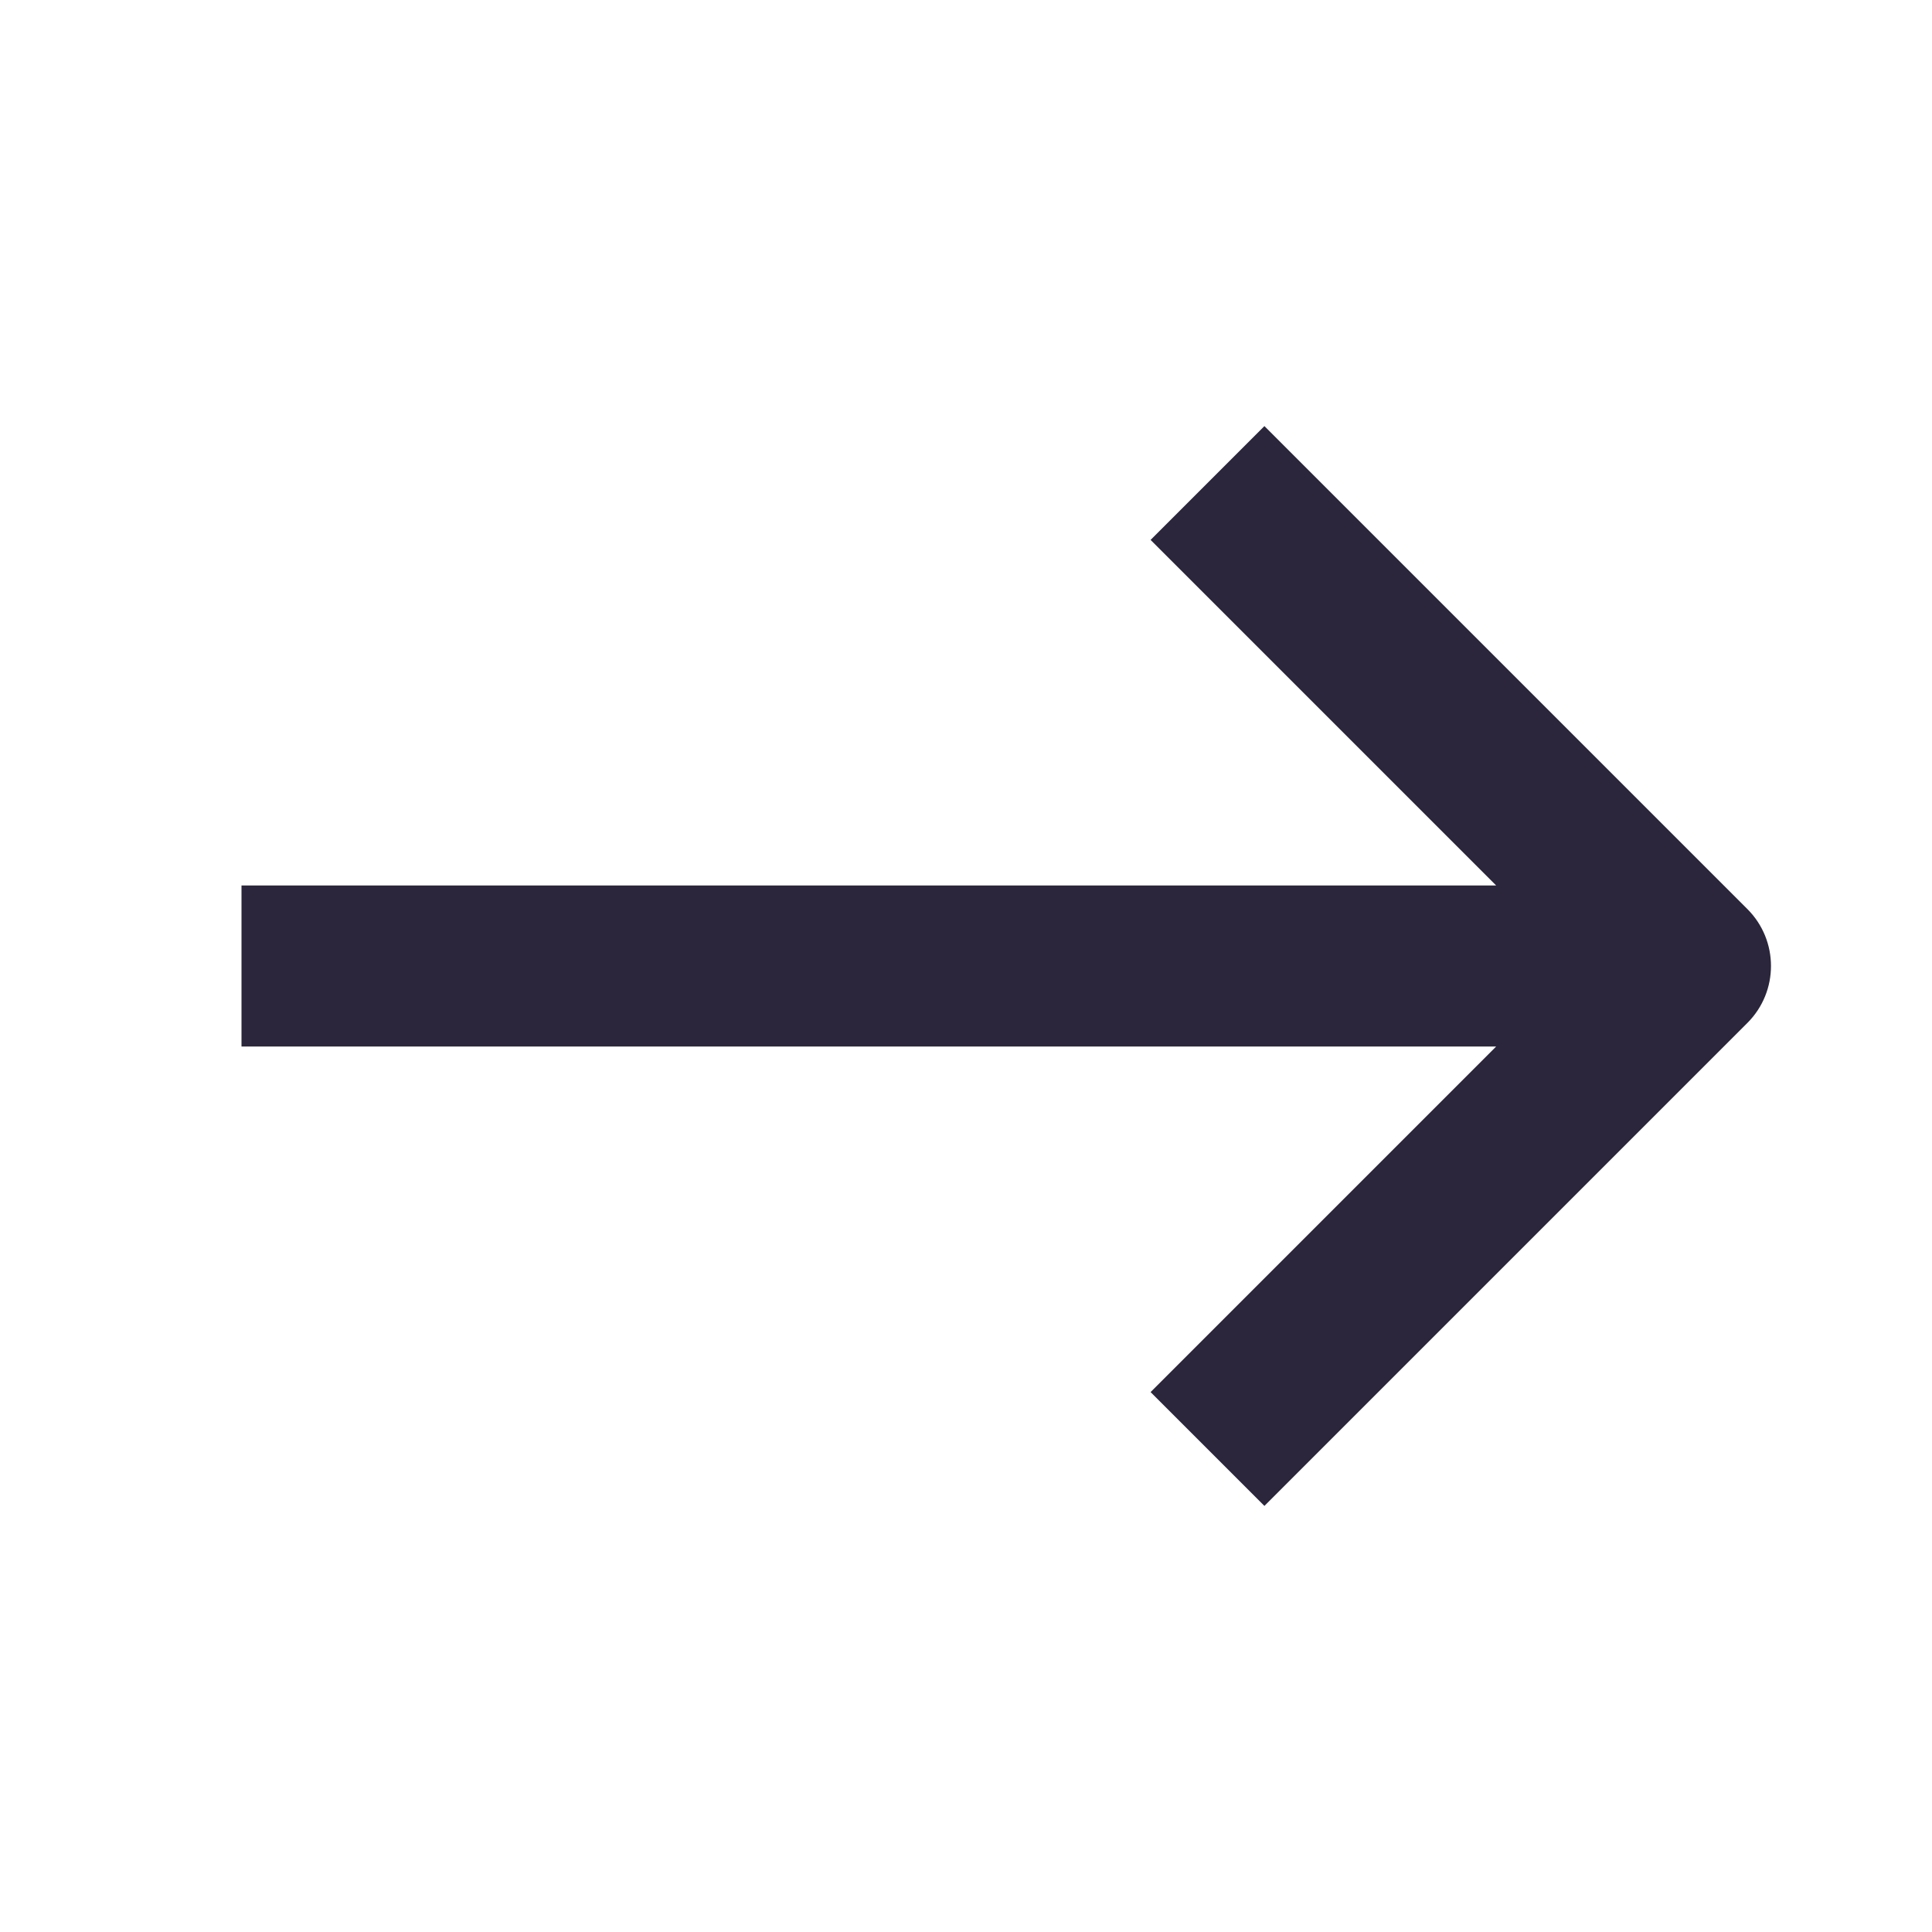
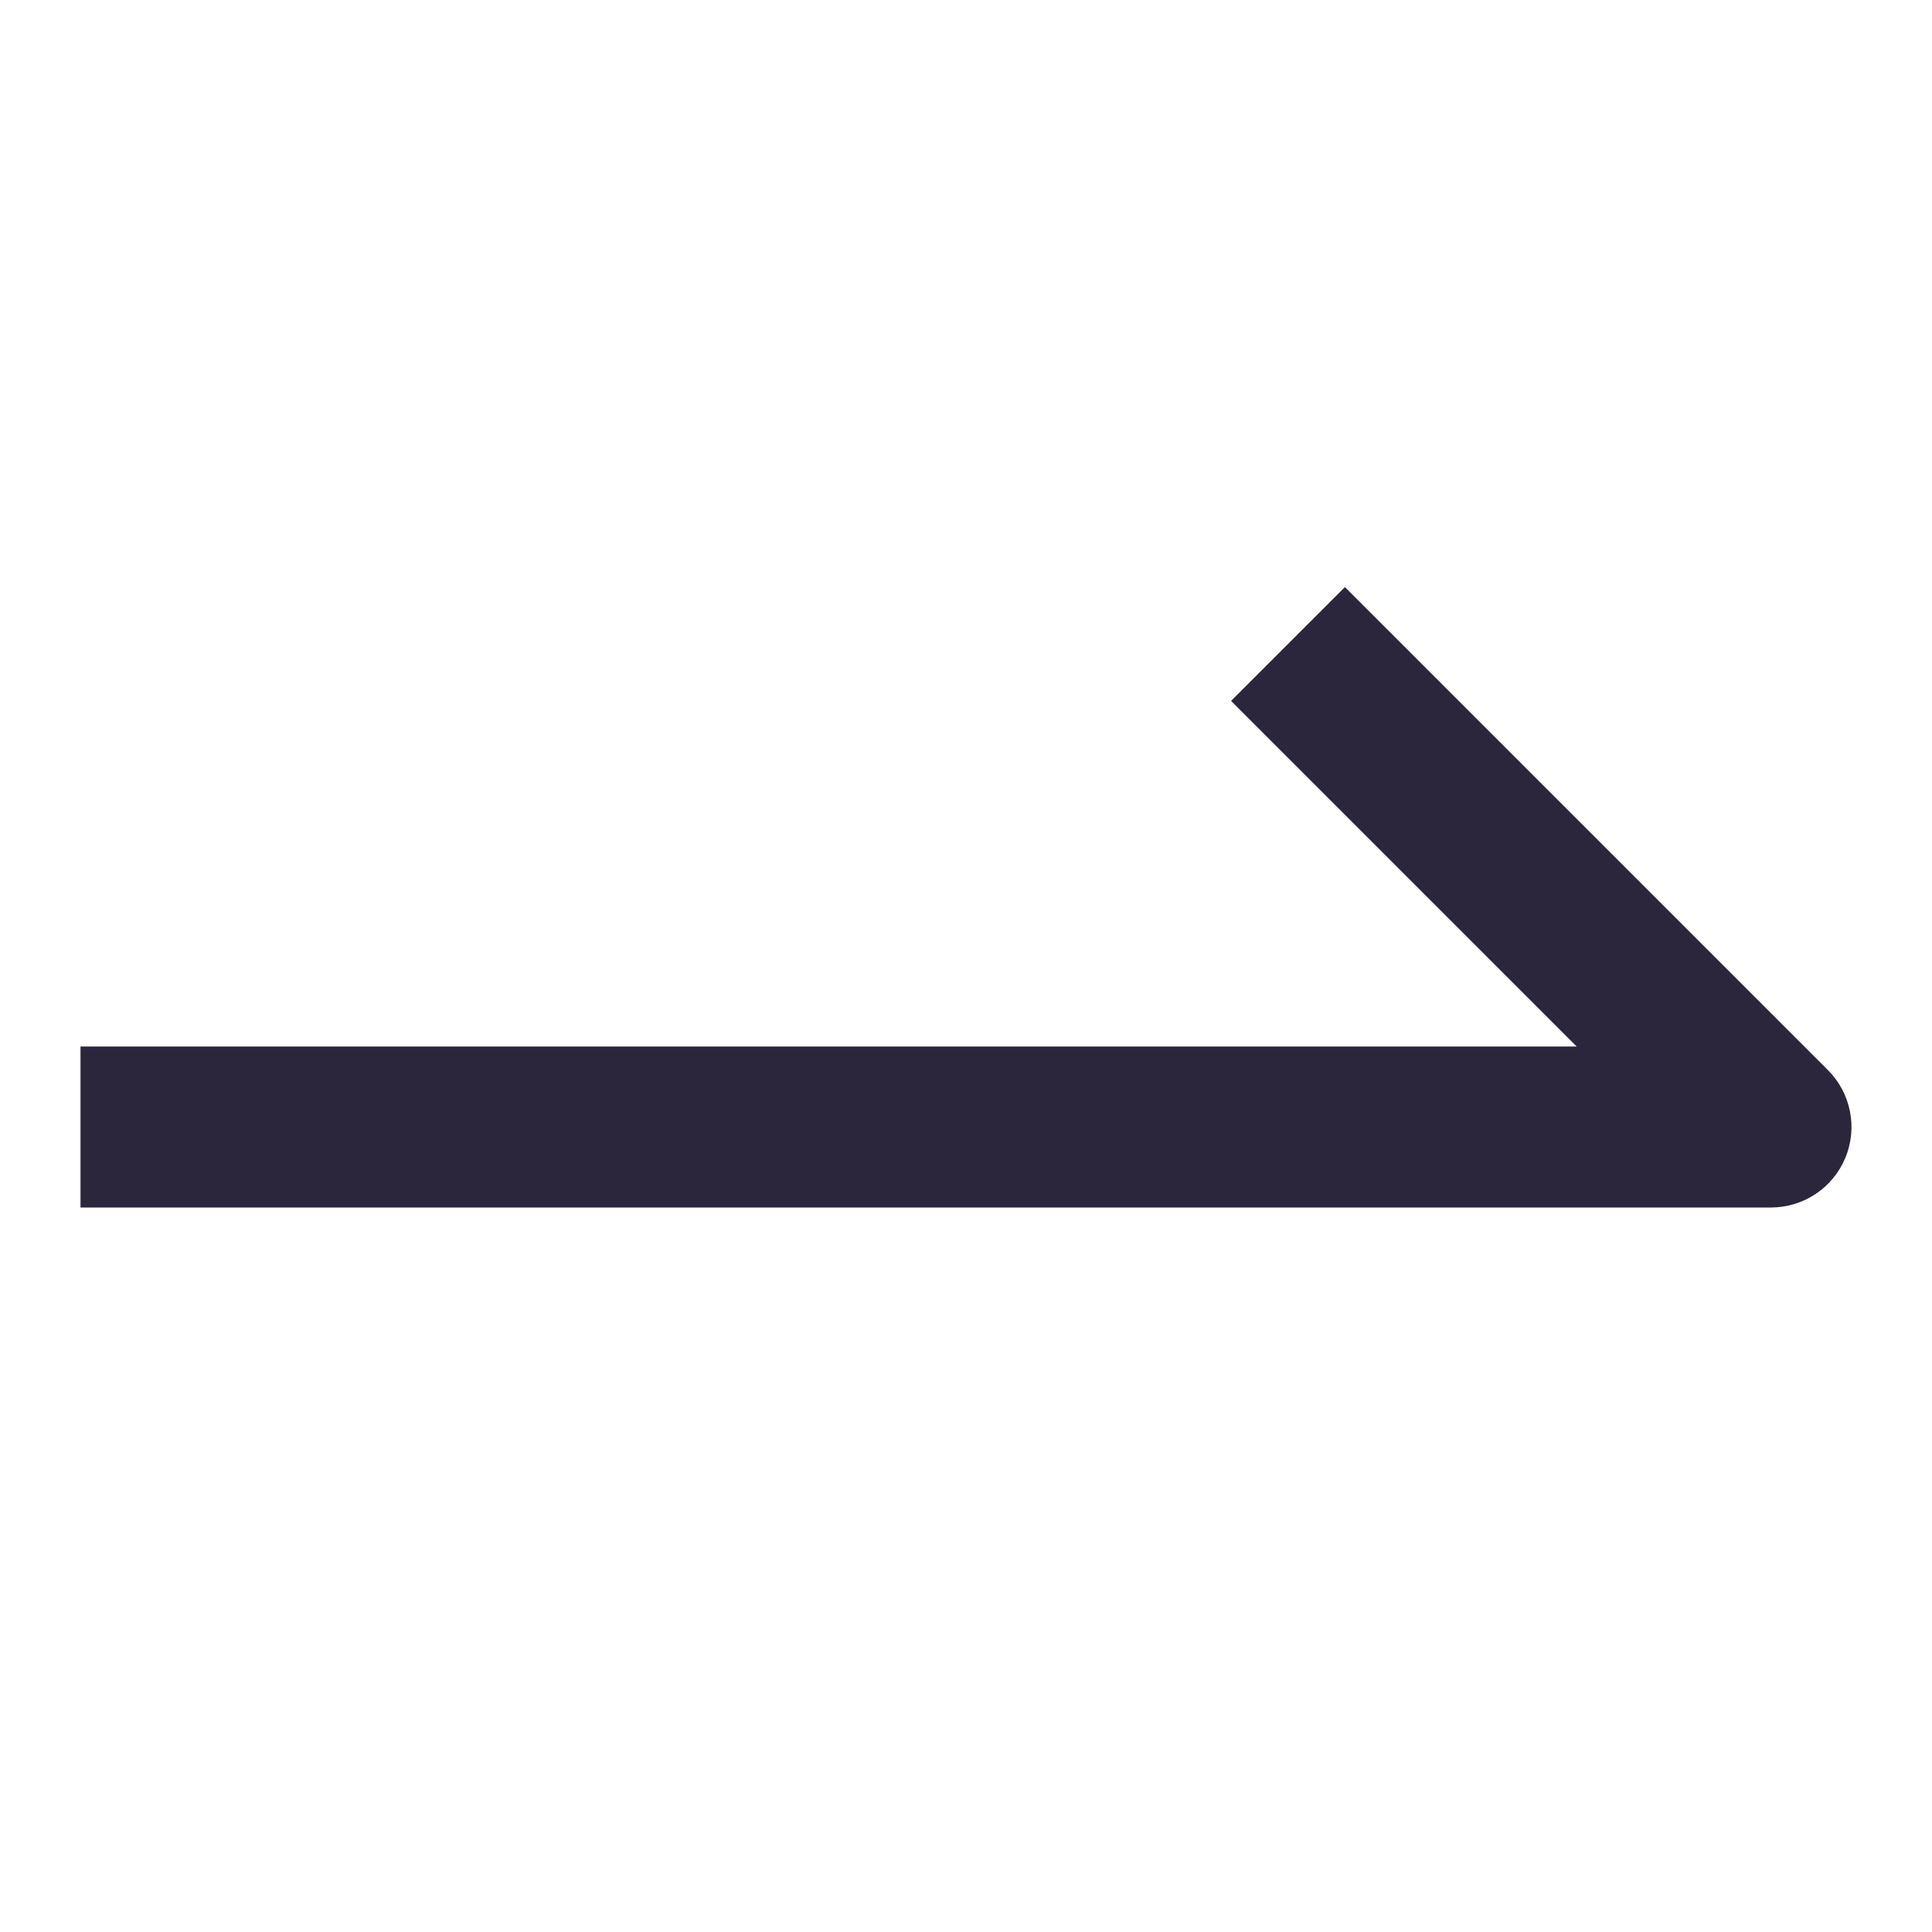
<svg xmlns="http://www.w3.org/2000/svg" fill="none" viewBox="0 0 24 24">
-   <path data-follow-fill="#2B263B" d="M18.586 13H3v-2h15.586l-4.293-4.293 1.414-1.414 6 6a1 1 0 0 1 0 1.414l-6 6-1.414-1.414L18.586 13Z" fill="#2B263B" />
+   <path fill="#2B263B" d="m22.707 13.293-6-6-1.414 1.414L19.586 13H1v2h21a1 1 0 0 0 .707-1.707Z" data-follow-fill="#2B263B" />
</svg>
